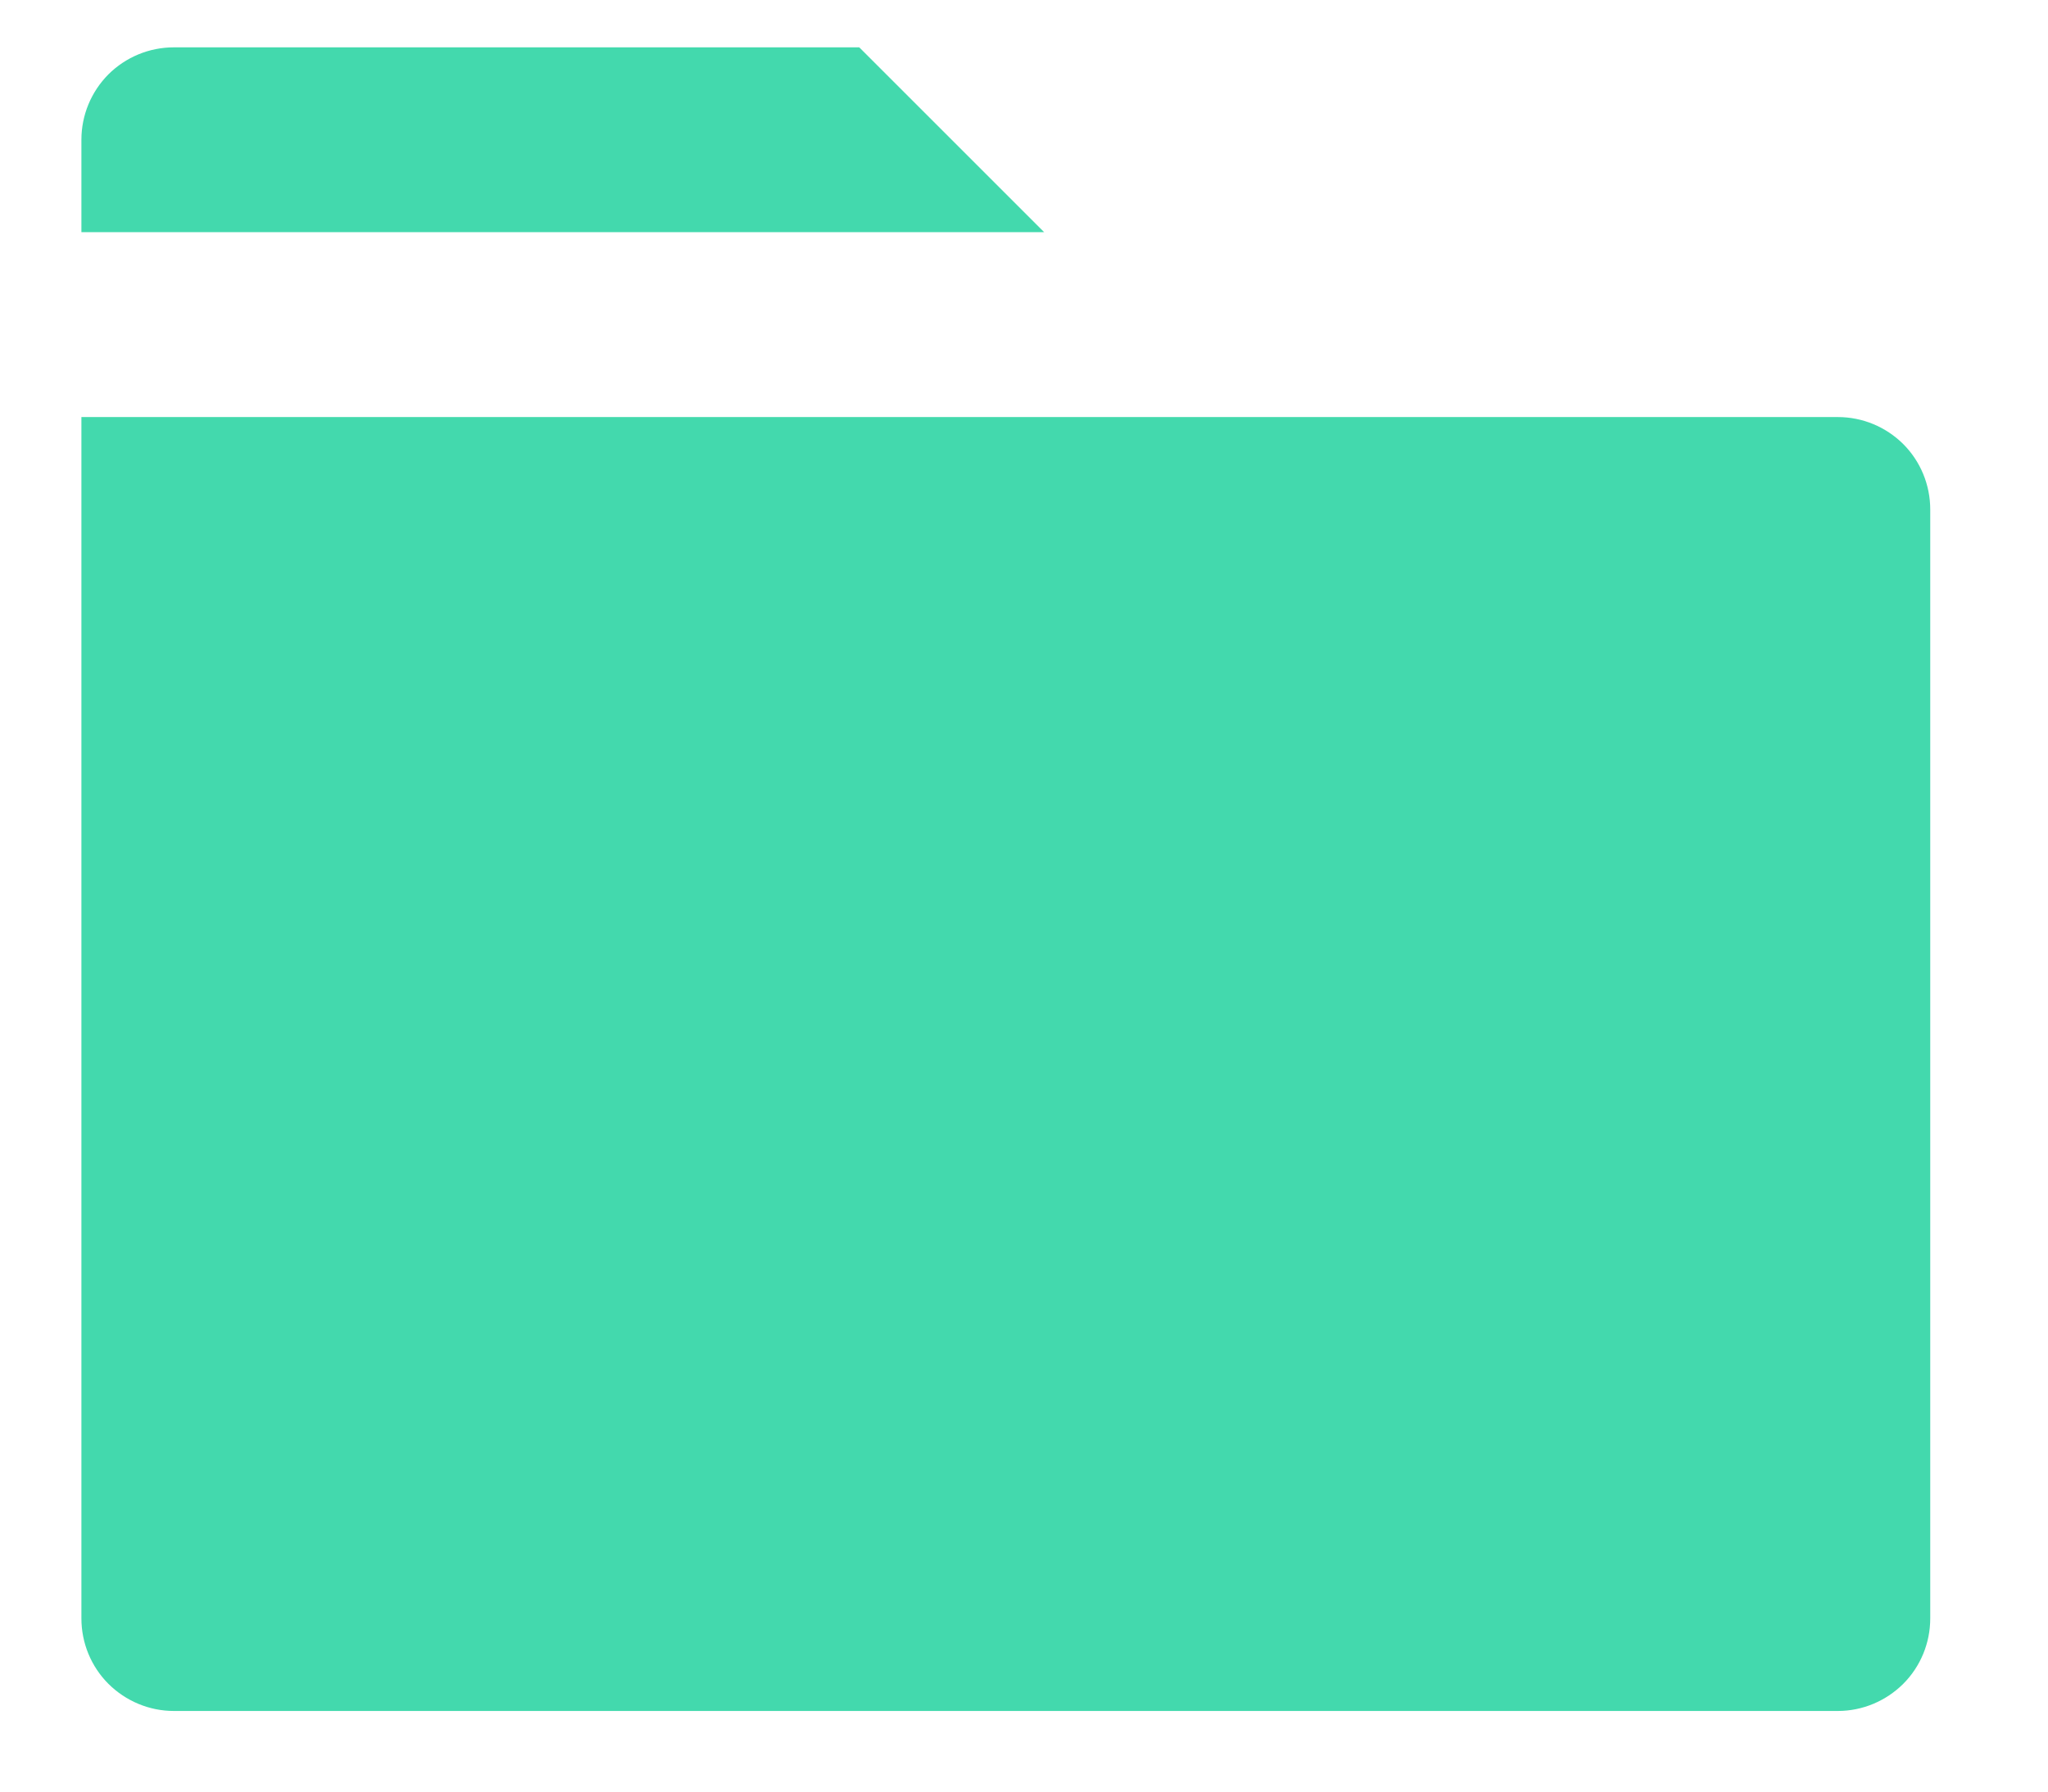
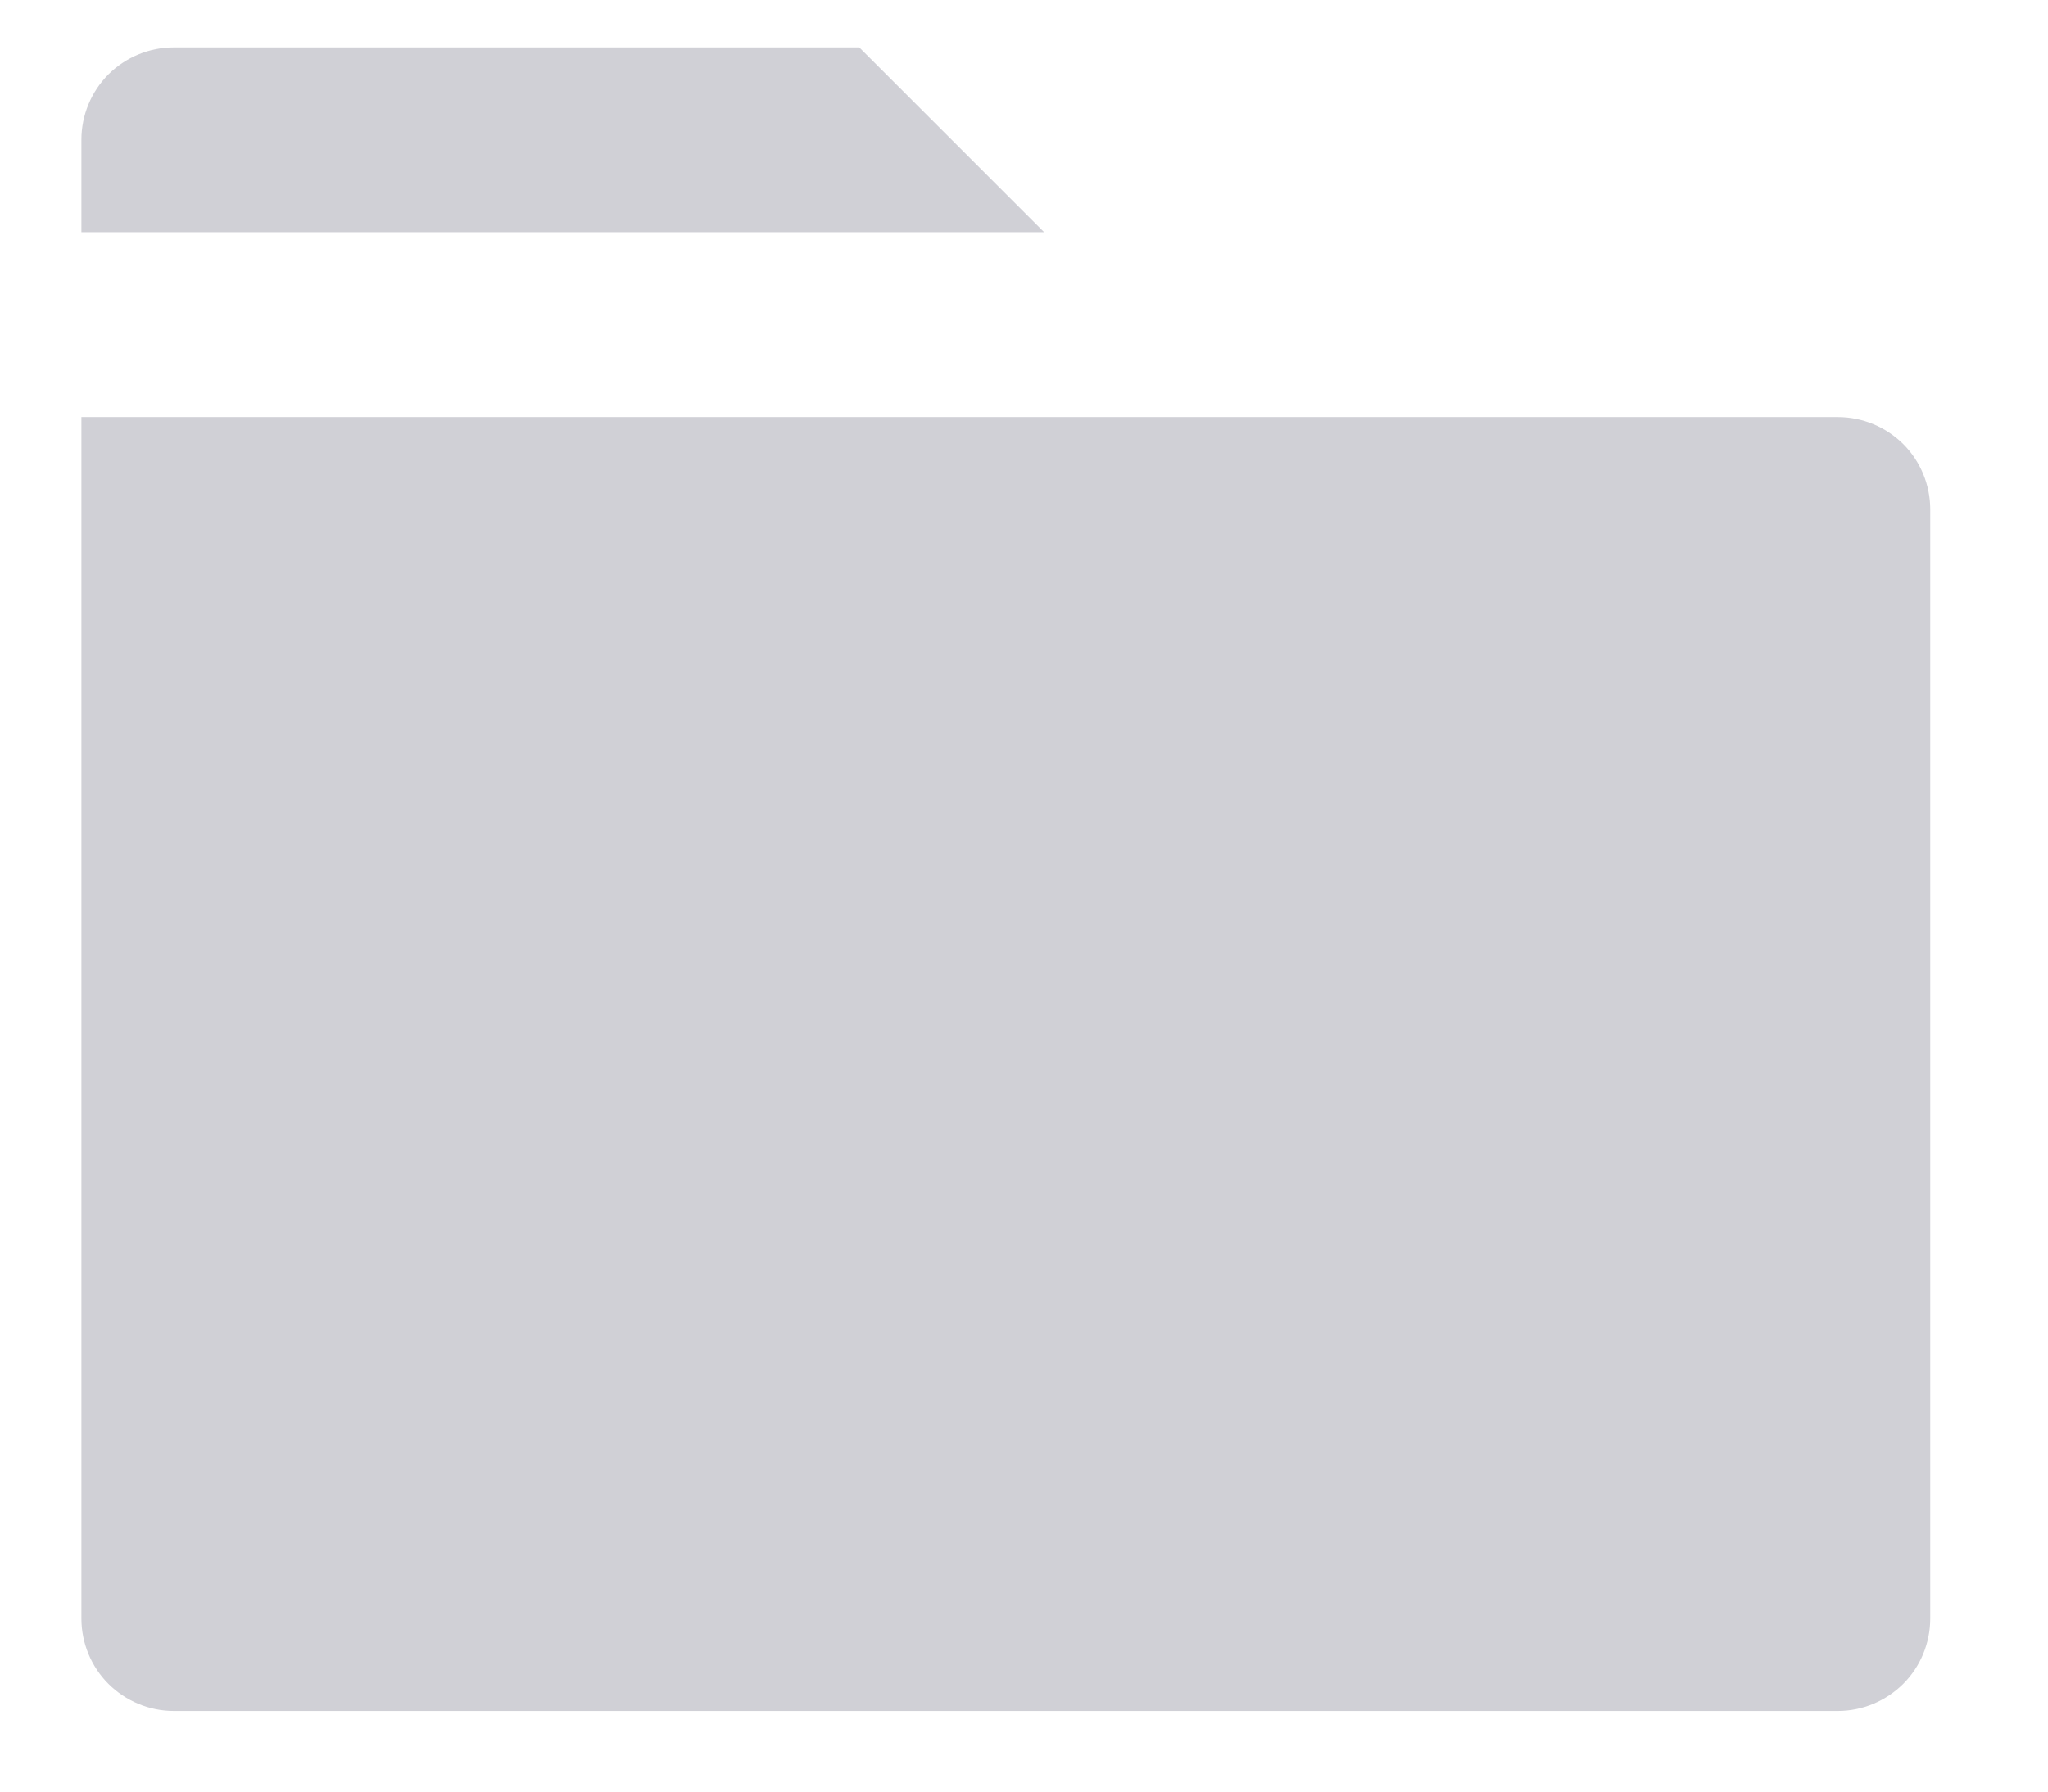
<svg xmlns="http://www.w3.org/2000/svg" width="16" height="14" viewBox="0 0 16 14" fill="none">
-   <path d="M15.08 3.981V12.647C15.08 12.839 15.004 13.023 14.869 13.158C14.733 13.293 14.55 13.37 14.358 13.37H1.358C1.166 13.37 0.983 13.293 0.847 13.158C0.712 13.023 0.636 12.839 0.636 12.647V3.259H14.358C14.55 3.259 14.733 3.335 14.869 3.47C15.004 3.605 15.08 3.789 15.08 3.981ZM8.157 1.814H0.636V1.092C0.636 0.9 0.712 0.717 0.847 0.581C0.983 0.446 1.166 0.37 1.358 0.37H6.713L8.157 1.814Z" fill="#43D9AD" />
+   <path d="M15.08 3.981V12.647C15.08 12.839 15.004 13.023 14.869 13.158C14.733 13.293 14.55 13.37 14.358 13.37H1.358C1.166 13.37 0.983 13.293 0.847 13.158C0.712 13.023 0.636 12.839 0.636 12.647V3.259H14.358C14.55 3.259 14.733 3.335 14.869 3.47C15.004 3.605 15.08 3.789 15.08 3.981ZM8.157 1.814H0.636V1.092C0.636 0.9 0.712 0.717 0.847 0.581C0.983 0.446 1.166 0.37 1.358 0.37H6.713L8.157 1.814Z" fill="#d0d0d6" />
</svg>
